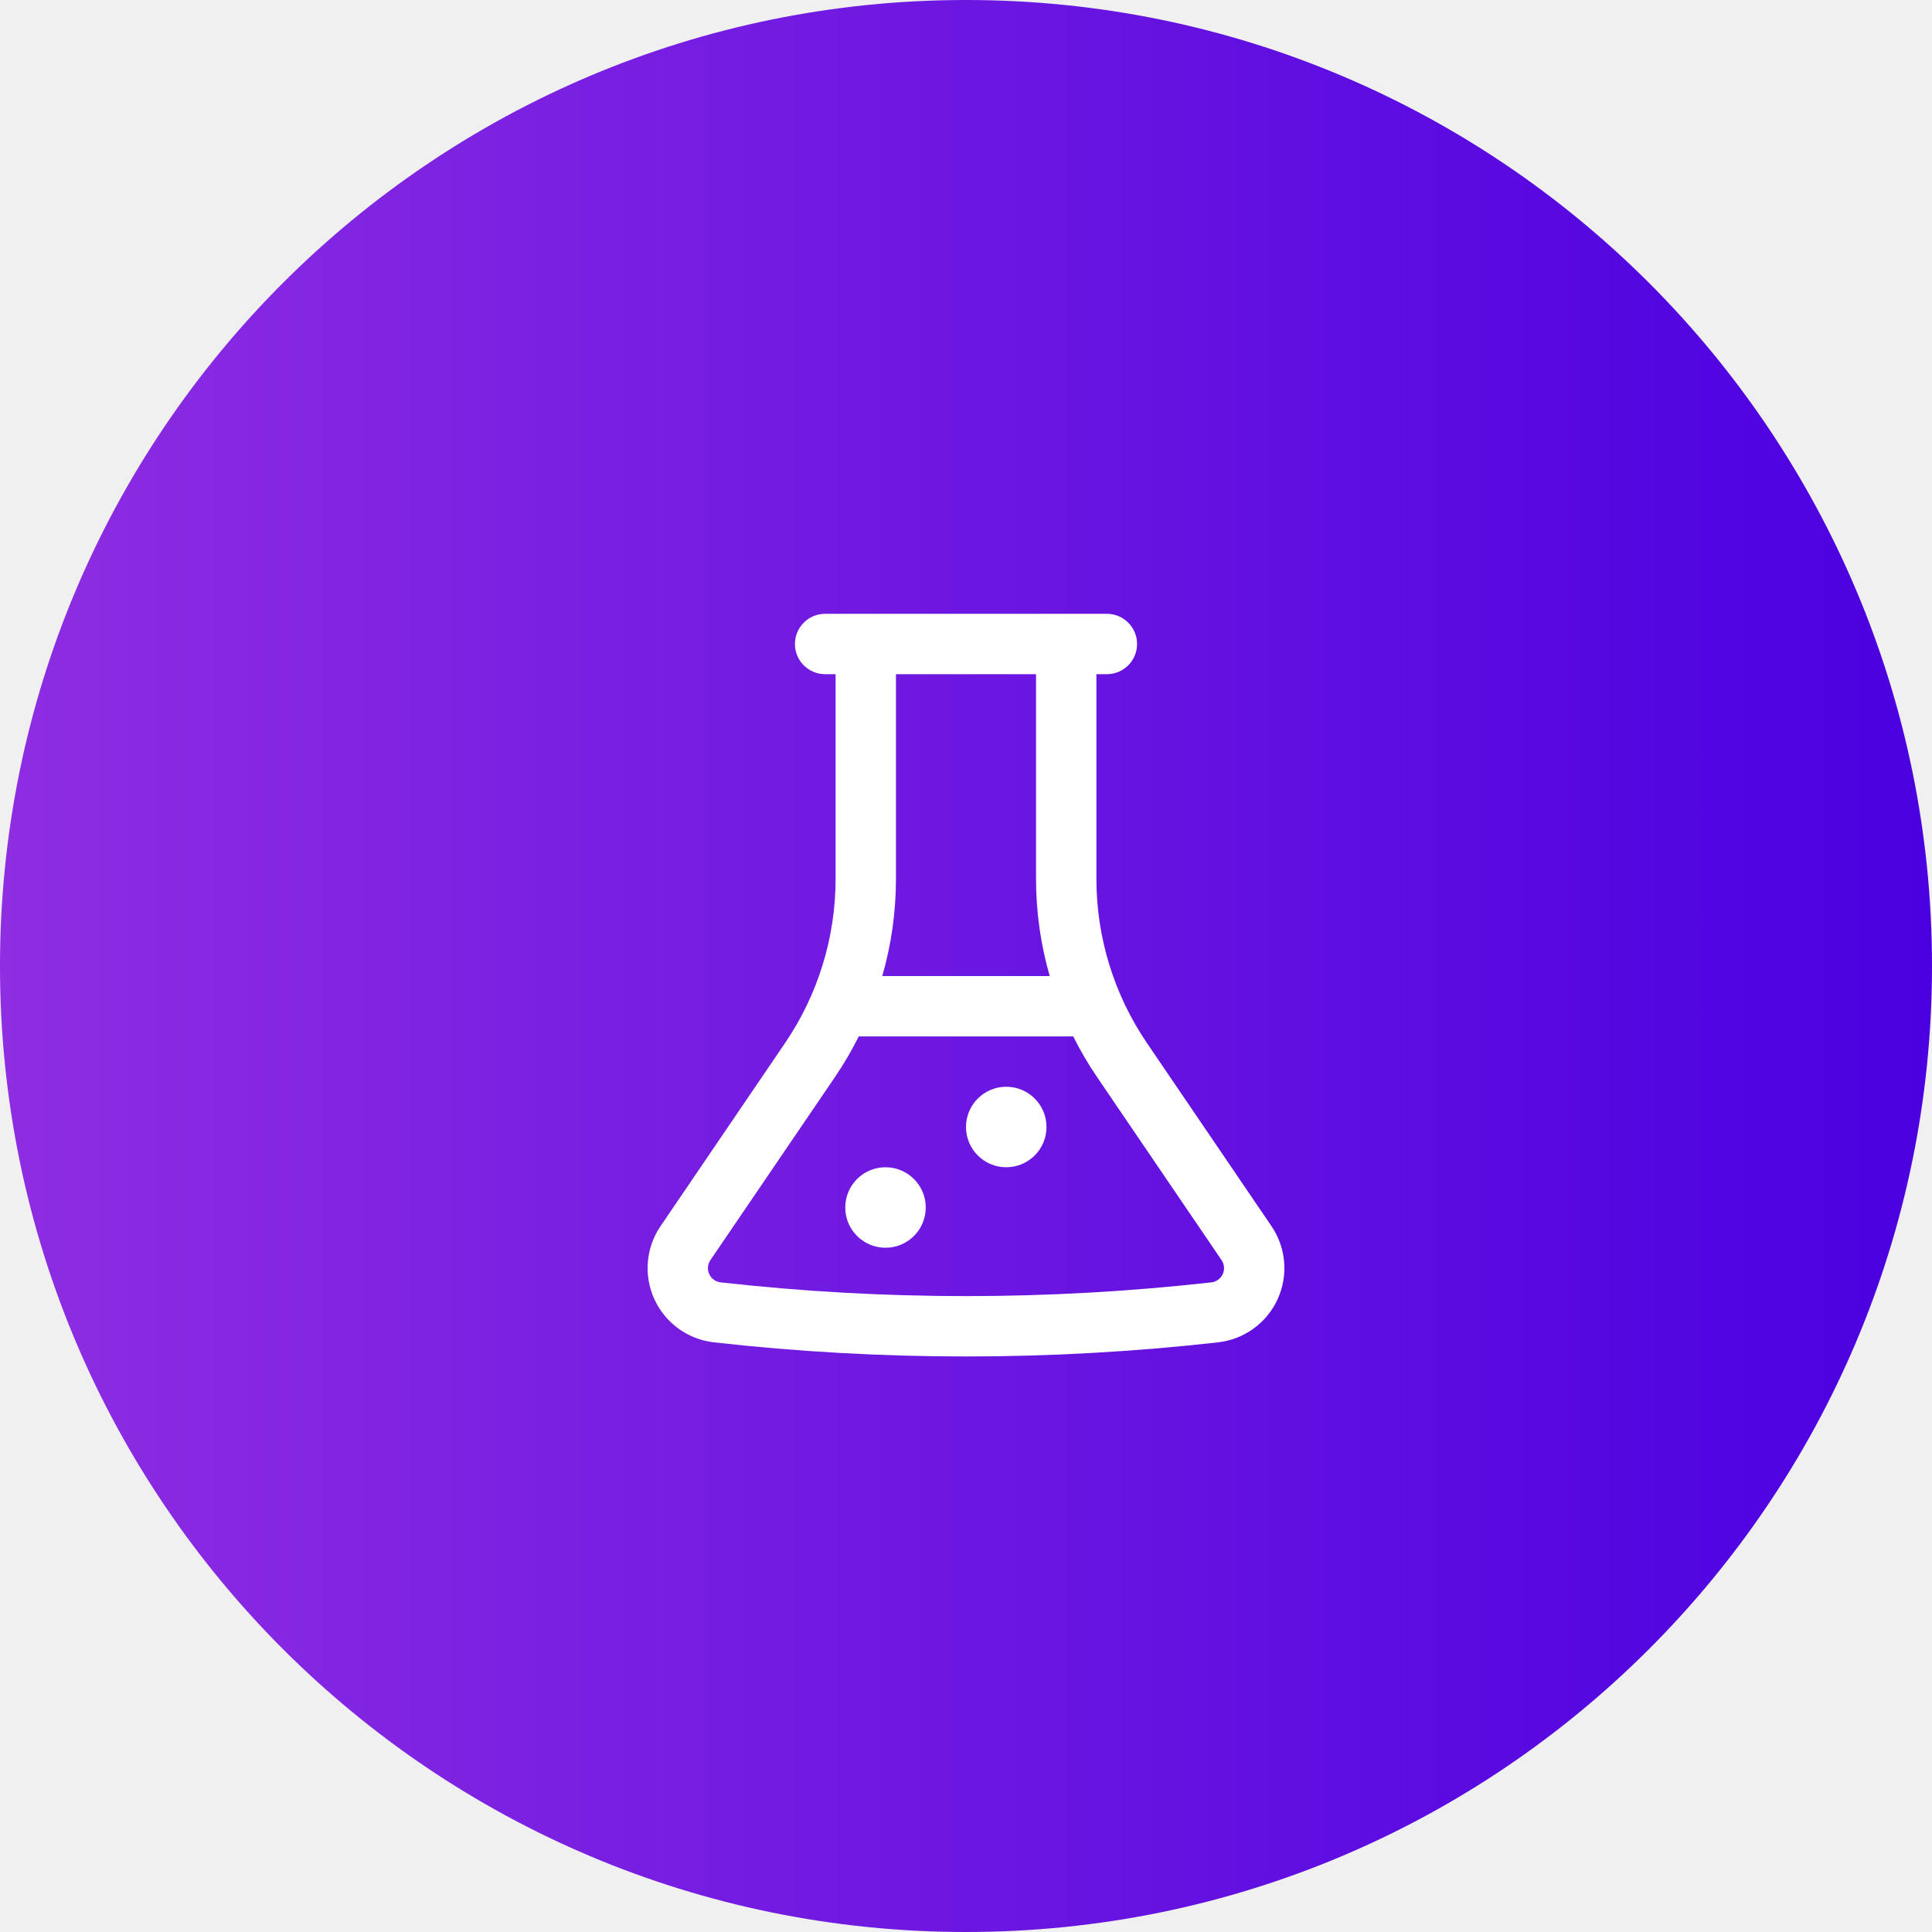
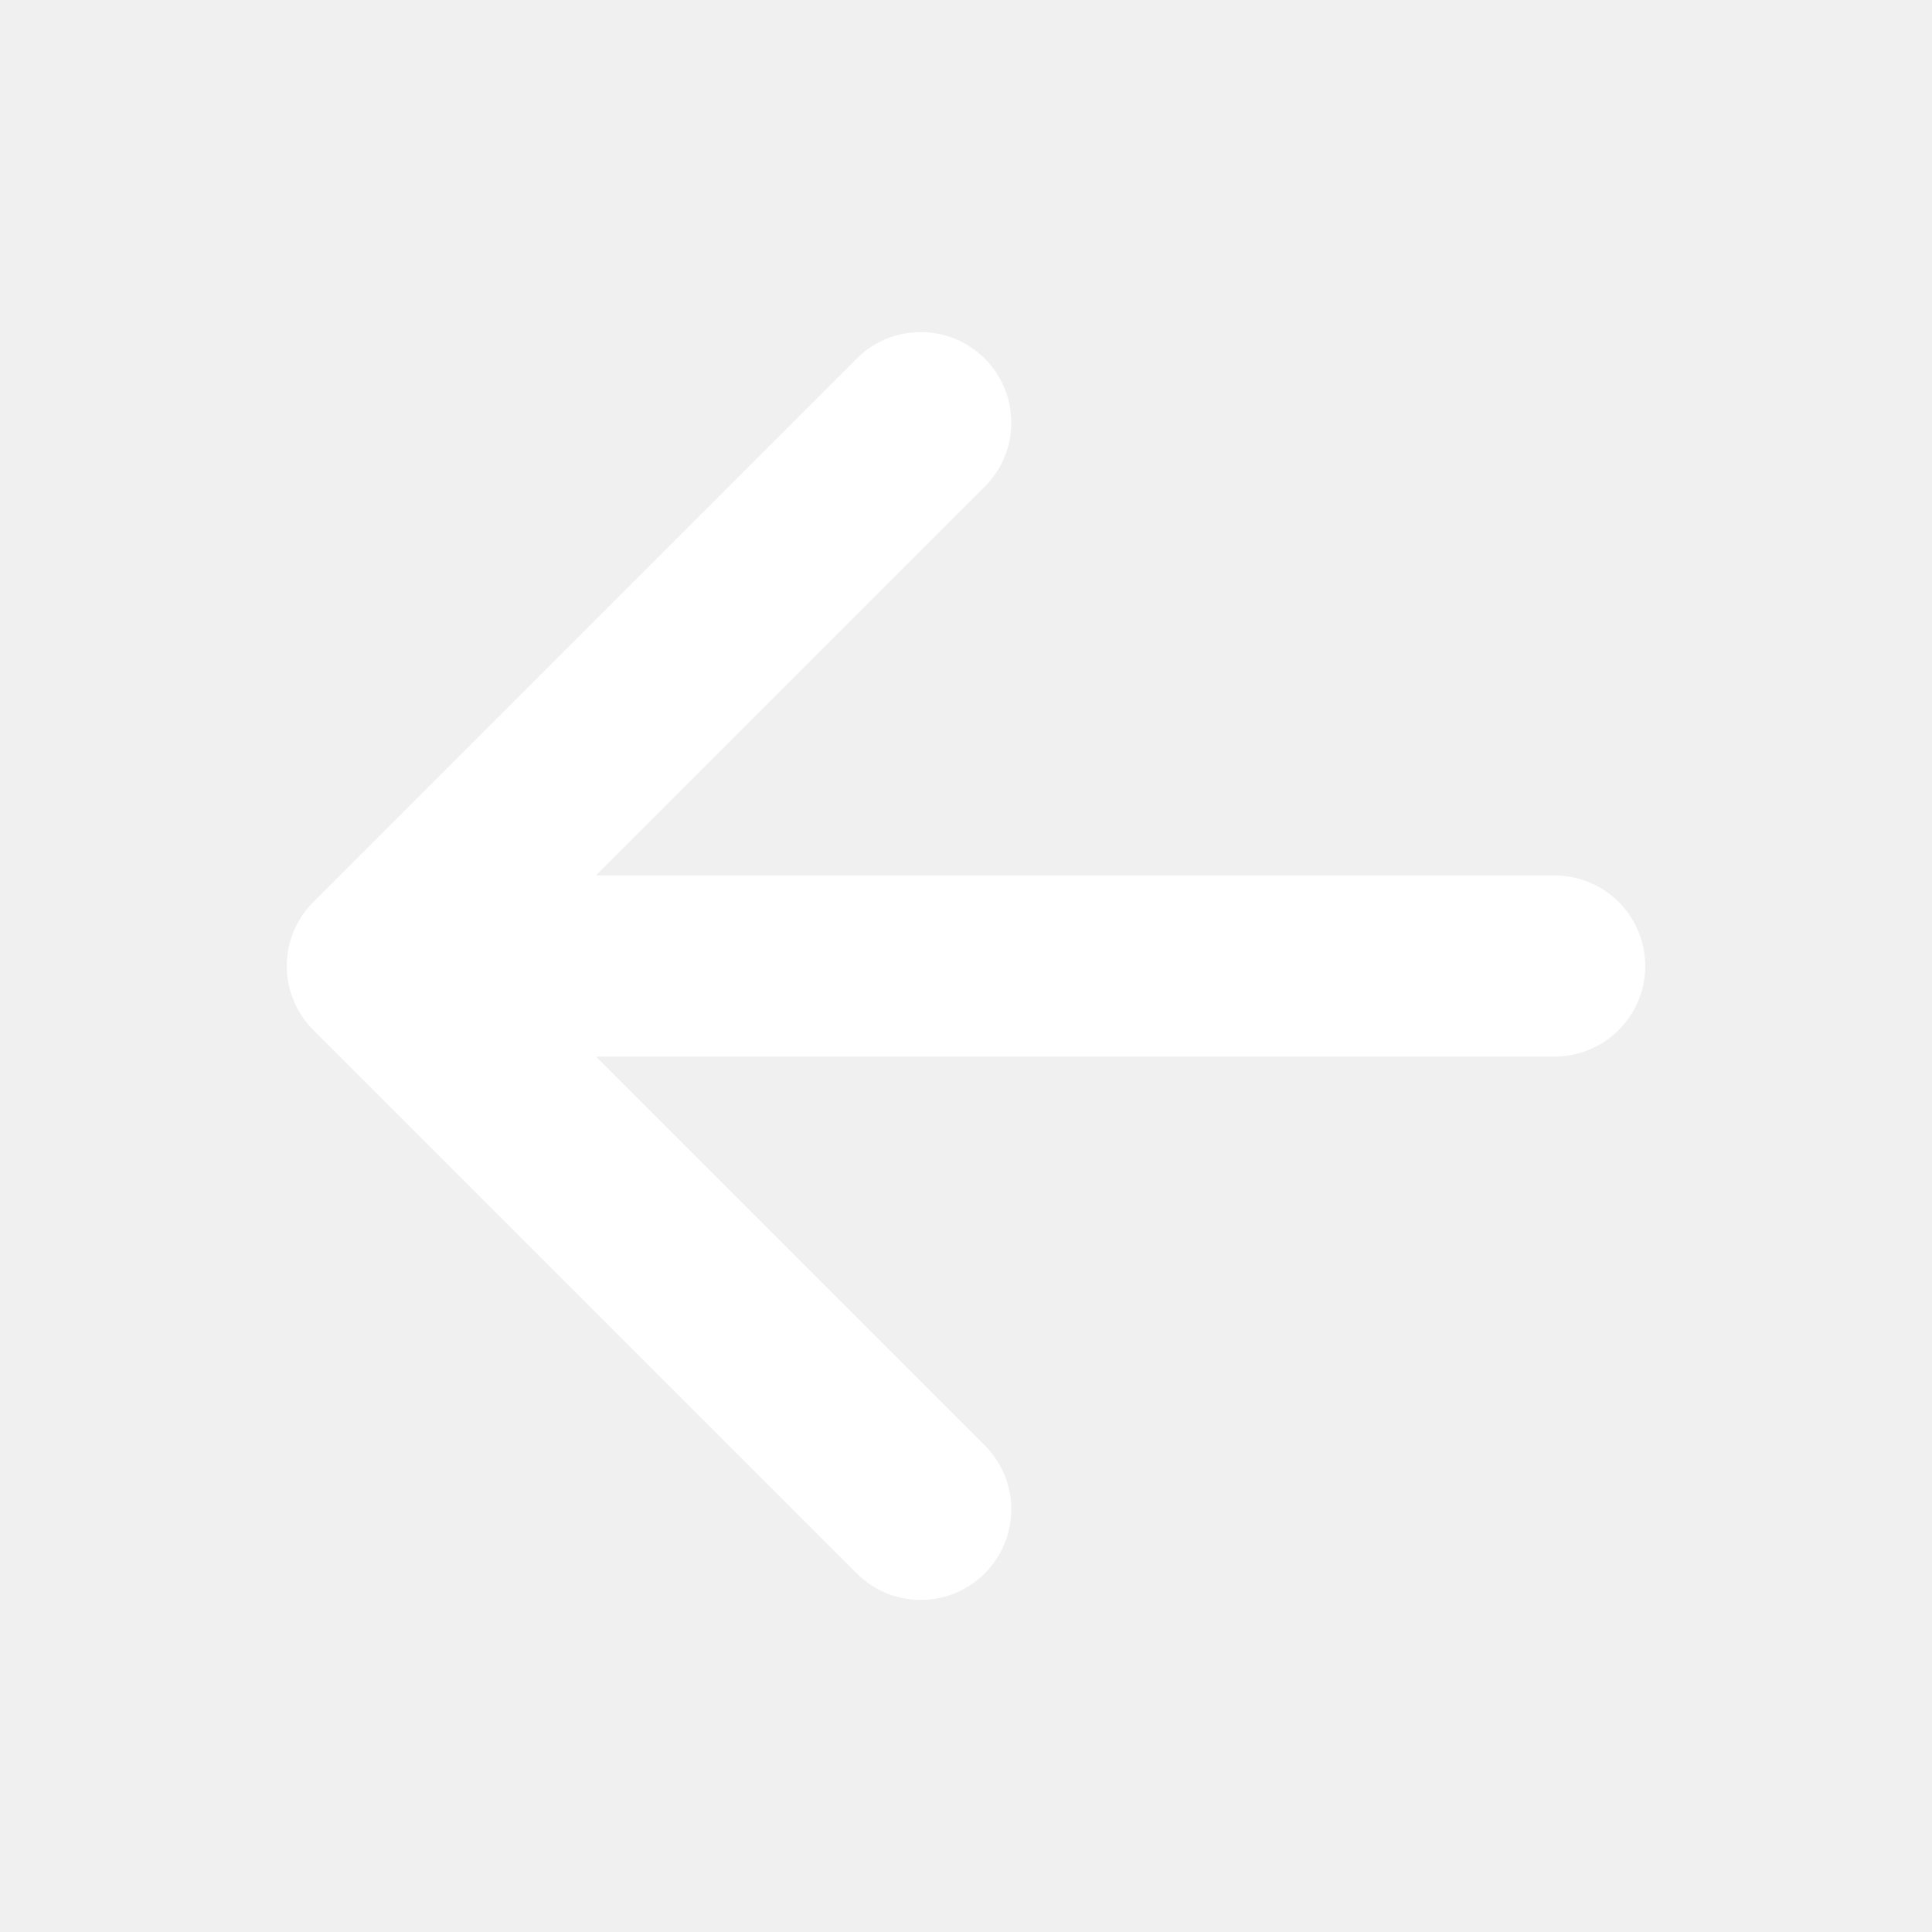
- <svg xmlns="http://www.w3.org/2000/svg" xmlns:xlink="http://www.w3.org/1999/xlink" width="512" height="512" viewBox="0 0 512 512" fill="none" class="h-full w-full" id="iconWithBackground">
-   <rect id="r4" width="512" height="512" x="0" y="0" rx="256" fill="url(#linearGradient)" stroke="#000000" stroke-width="0" stroke-opacity="100%" paint-order="stroke" />
-   <defs>
-     <linearGradient id="linearGradient" gradientUnits="userSpaceOnUse" gradientTransform="rotate(0)" style="transform-origin: center center;">
-       <stop stop-color="#8e2de2" />
-       <stop offset="1" stop-color="#4a00e0" />
-     </linearGradient>
-     <radialGradient id="glare" cx="0" cy="0" r="1" gradientUnits="userSpaceOnUse" gradientTransform="translate(256) rotate(90) scale(512)">
-       <stop stop-color="white" />
-       <stop offset="1" stop-color="white" stop-opacity="0" />
-     </radialGradient>
-     <clipPath id="clip">
-       <use xlink:href="#r4" />
-     </clipPath>
-   </defs>
-   <svg aria-hidden="true" role="img" x="128" y="128" class="iconify iconify--basil" width="256" height="256" viewBox="0 0 24 24" style="color: rgb(255, 255, 255);">
-     <path fill="currentColor" d="M13 15a1 1 0 1 0 0 2a1 1 0 0 0 0-2Zm-3 2a1 1 0 1 0 0 2a1 1 0 0 0 0-2Z" />
-     <path fill="currentColor" fill-rule="evenodd" d="M14.493 3.25H8.5a.75.75 0 1 0 0 1.5h.26v5.087a7.25 7.25 0 0 1-1.256 4.078l-3.093 4.548a1.855 1.855 0 0 0 1.326 2.887c4.162.468 8.364.468 12.526 0a1.855 1.855 0 0 0 1.326-2.887l-3.093-4.548a7.25 7.25 0 0 1-1.256-4.078V4.75h.26a.75.75 0 0 0 0-1.5h-1.007ZM5.905 19.86c4.05.455 8.14.455 12.19 0a.355.355 0 0 0 .254-.553l-3.094-4.549a8.73 8.73 0 0 1-.591-1.008H9.336a8.745 8.745 0 0 1-.591 1.008L5.65 19.307a.355.355 0 0 0 .254.553Zm4.015-7.61h4.16a8.748 8.748 0 0 1-.34-2.413V4.75h-3.48v5.087a8.75 8.75 0 0 1-.34 2.413Z" clip-rule="evenodd" />
-   </svg>
+ <svg xmlns="http://www.w3.org/2000/svg" width="24" height="24" viewBox="0 0 512 512">
+   <path fill="none" stroke="#fff" stroke-linecap="round" stroke-linejoin="round" stroke-width="48" d="M244 400L100 256l144-144M120 256h292" />
</svg>
